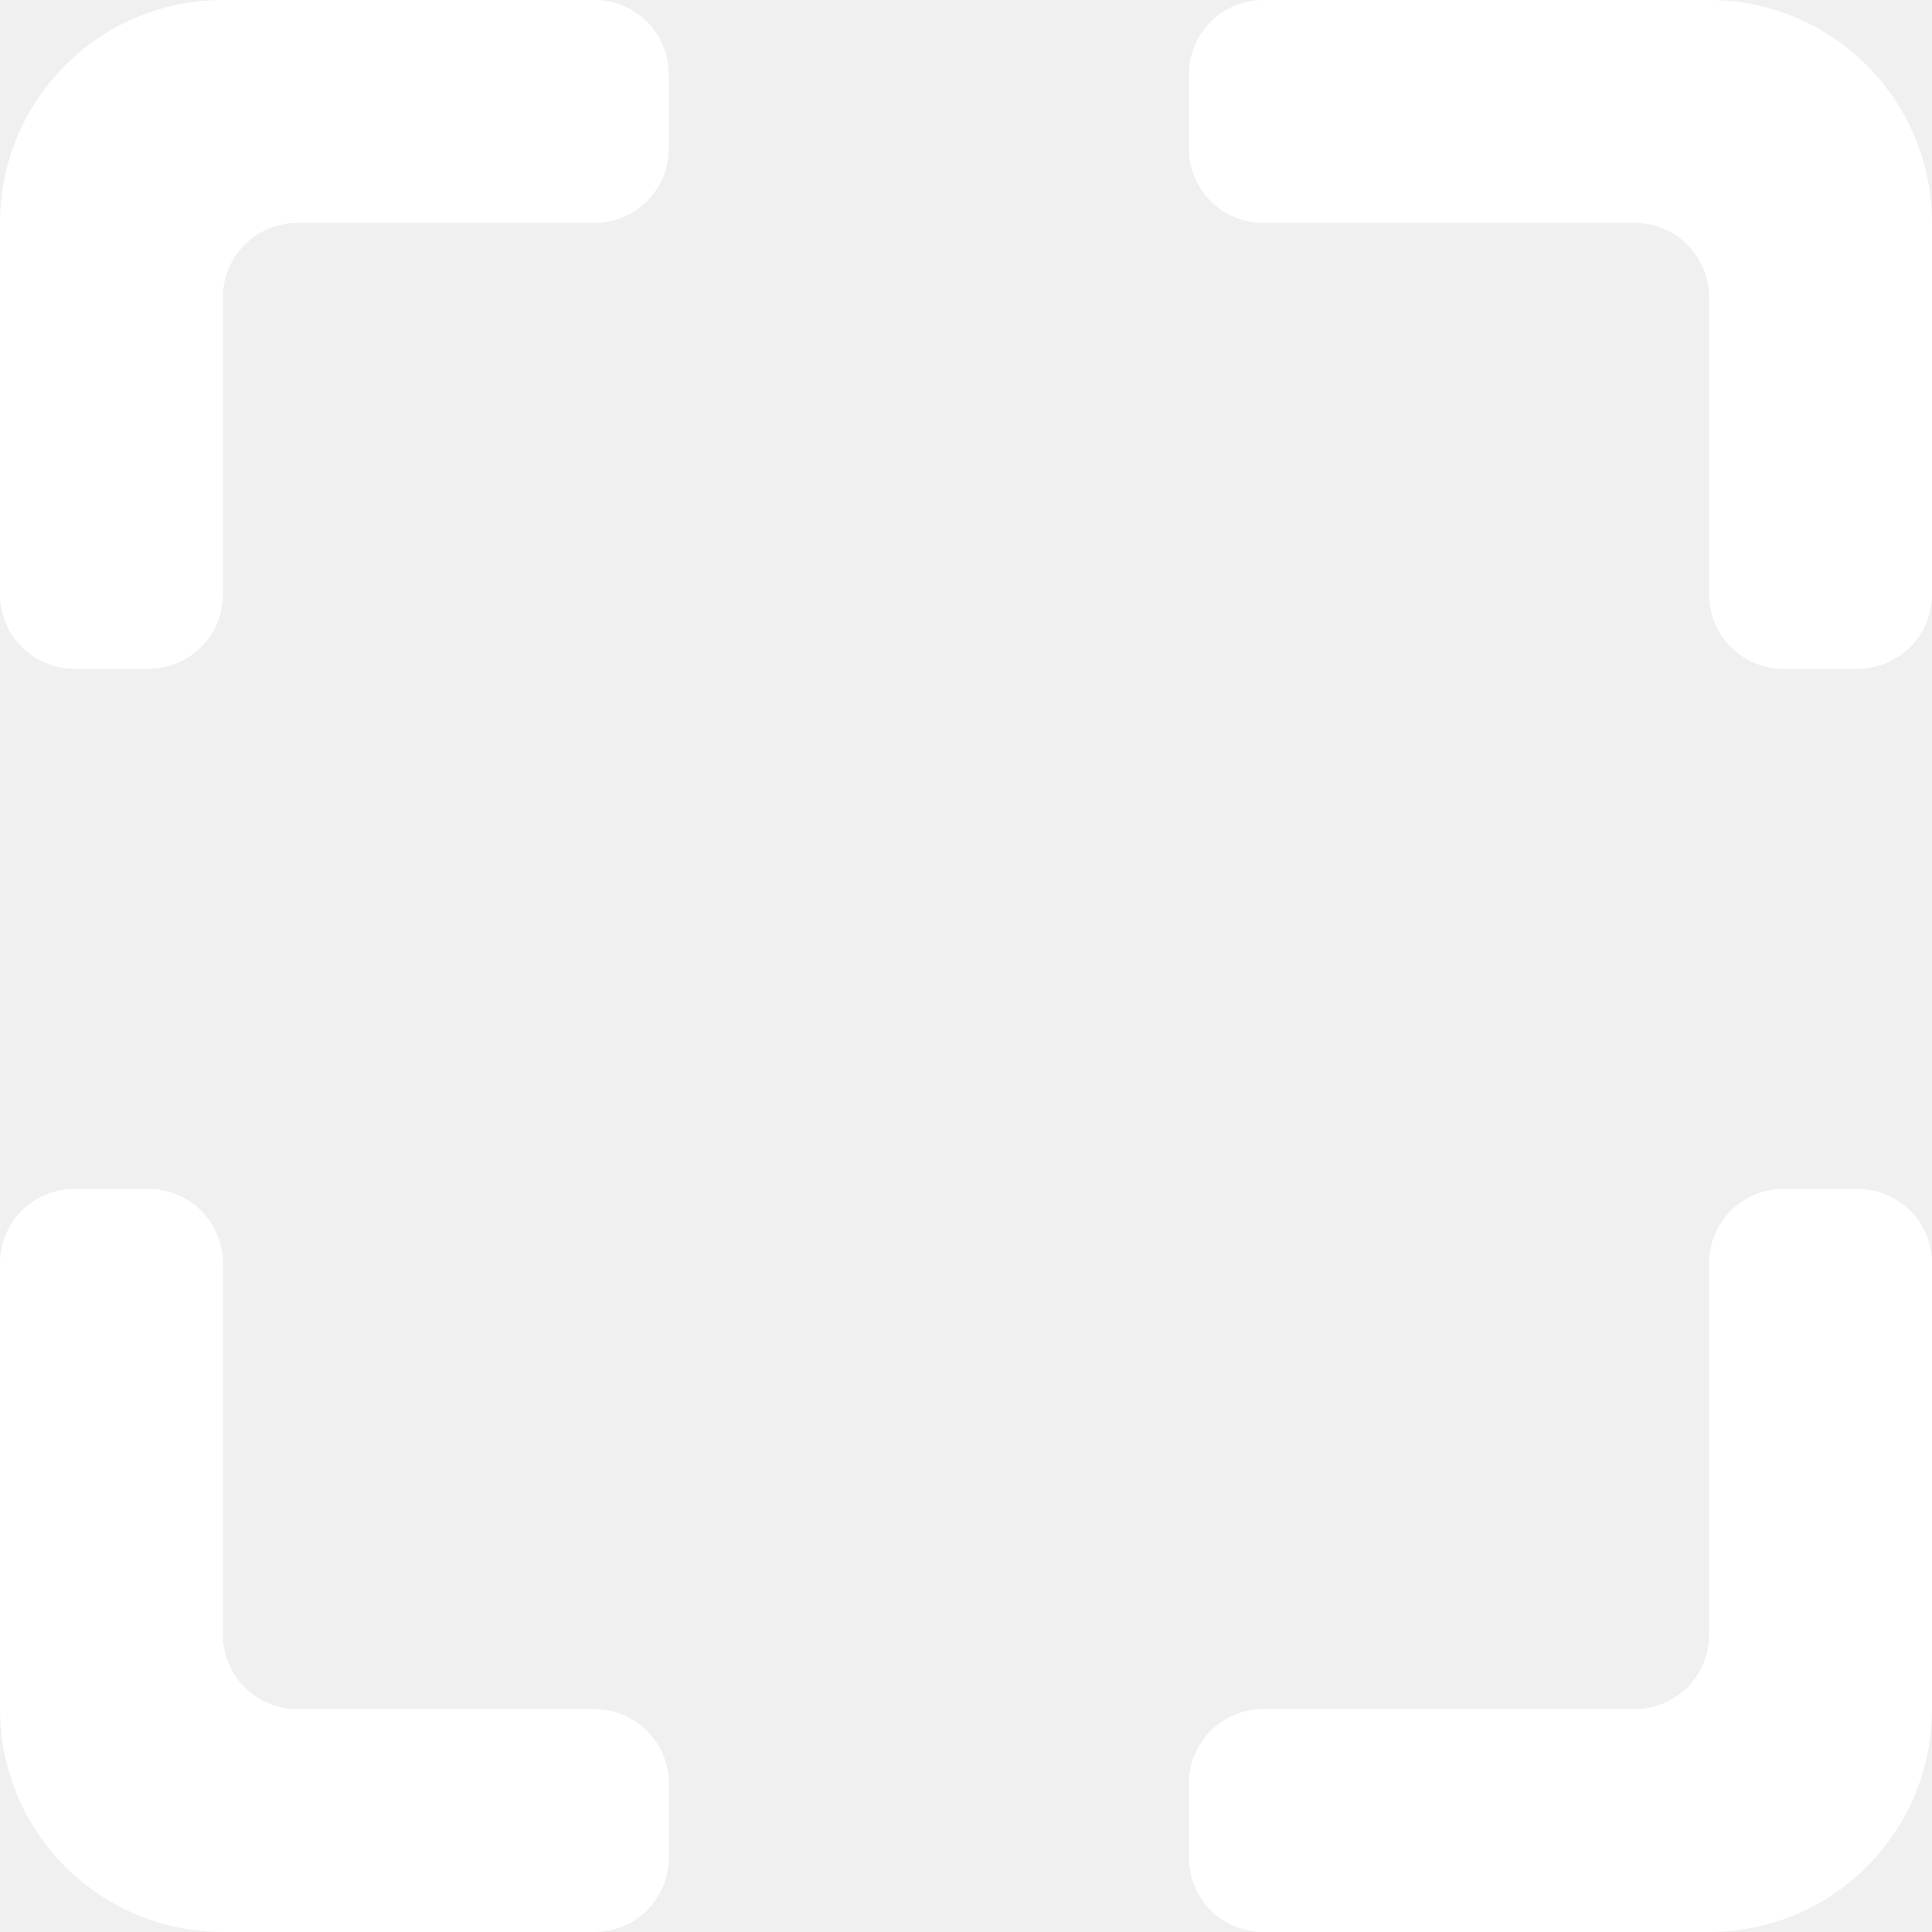
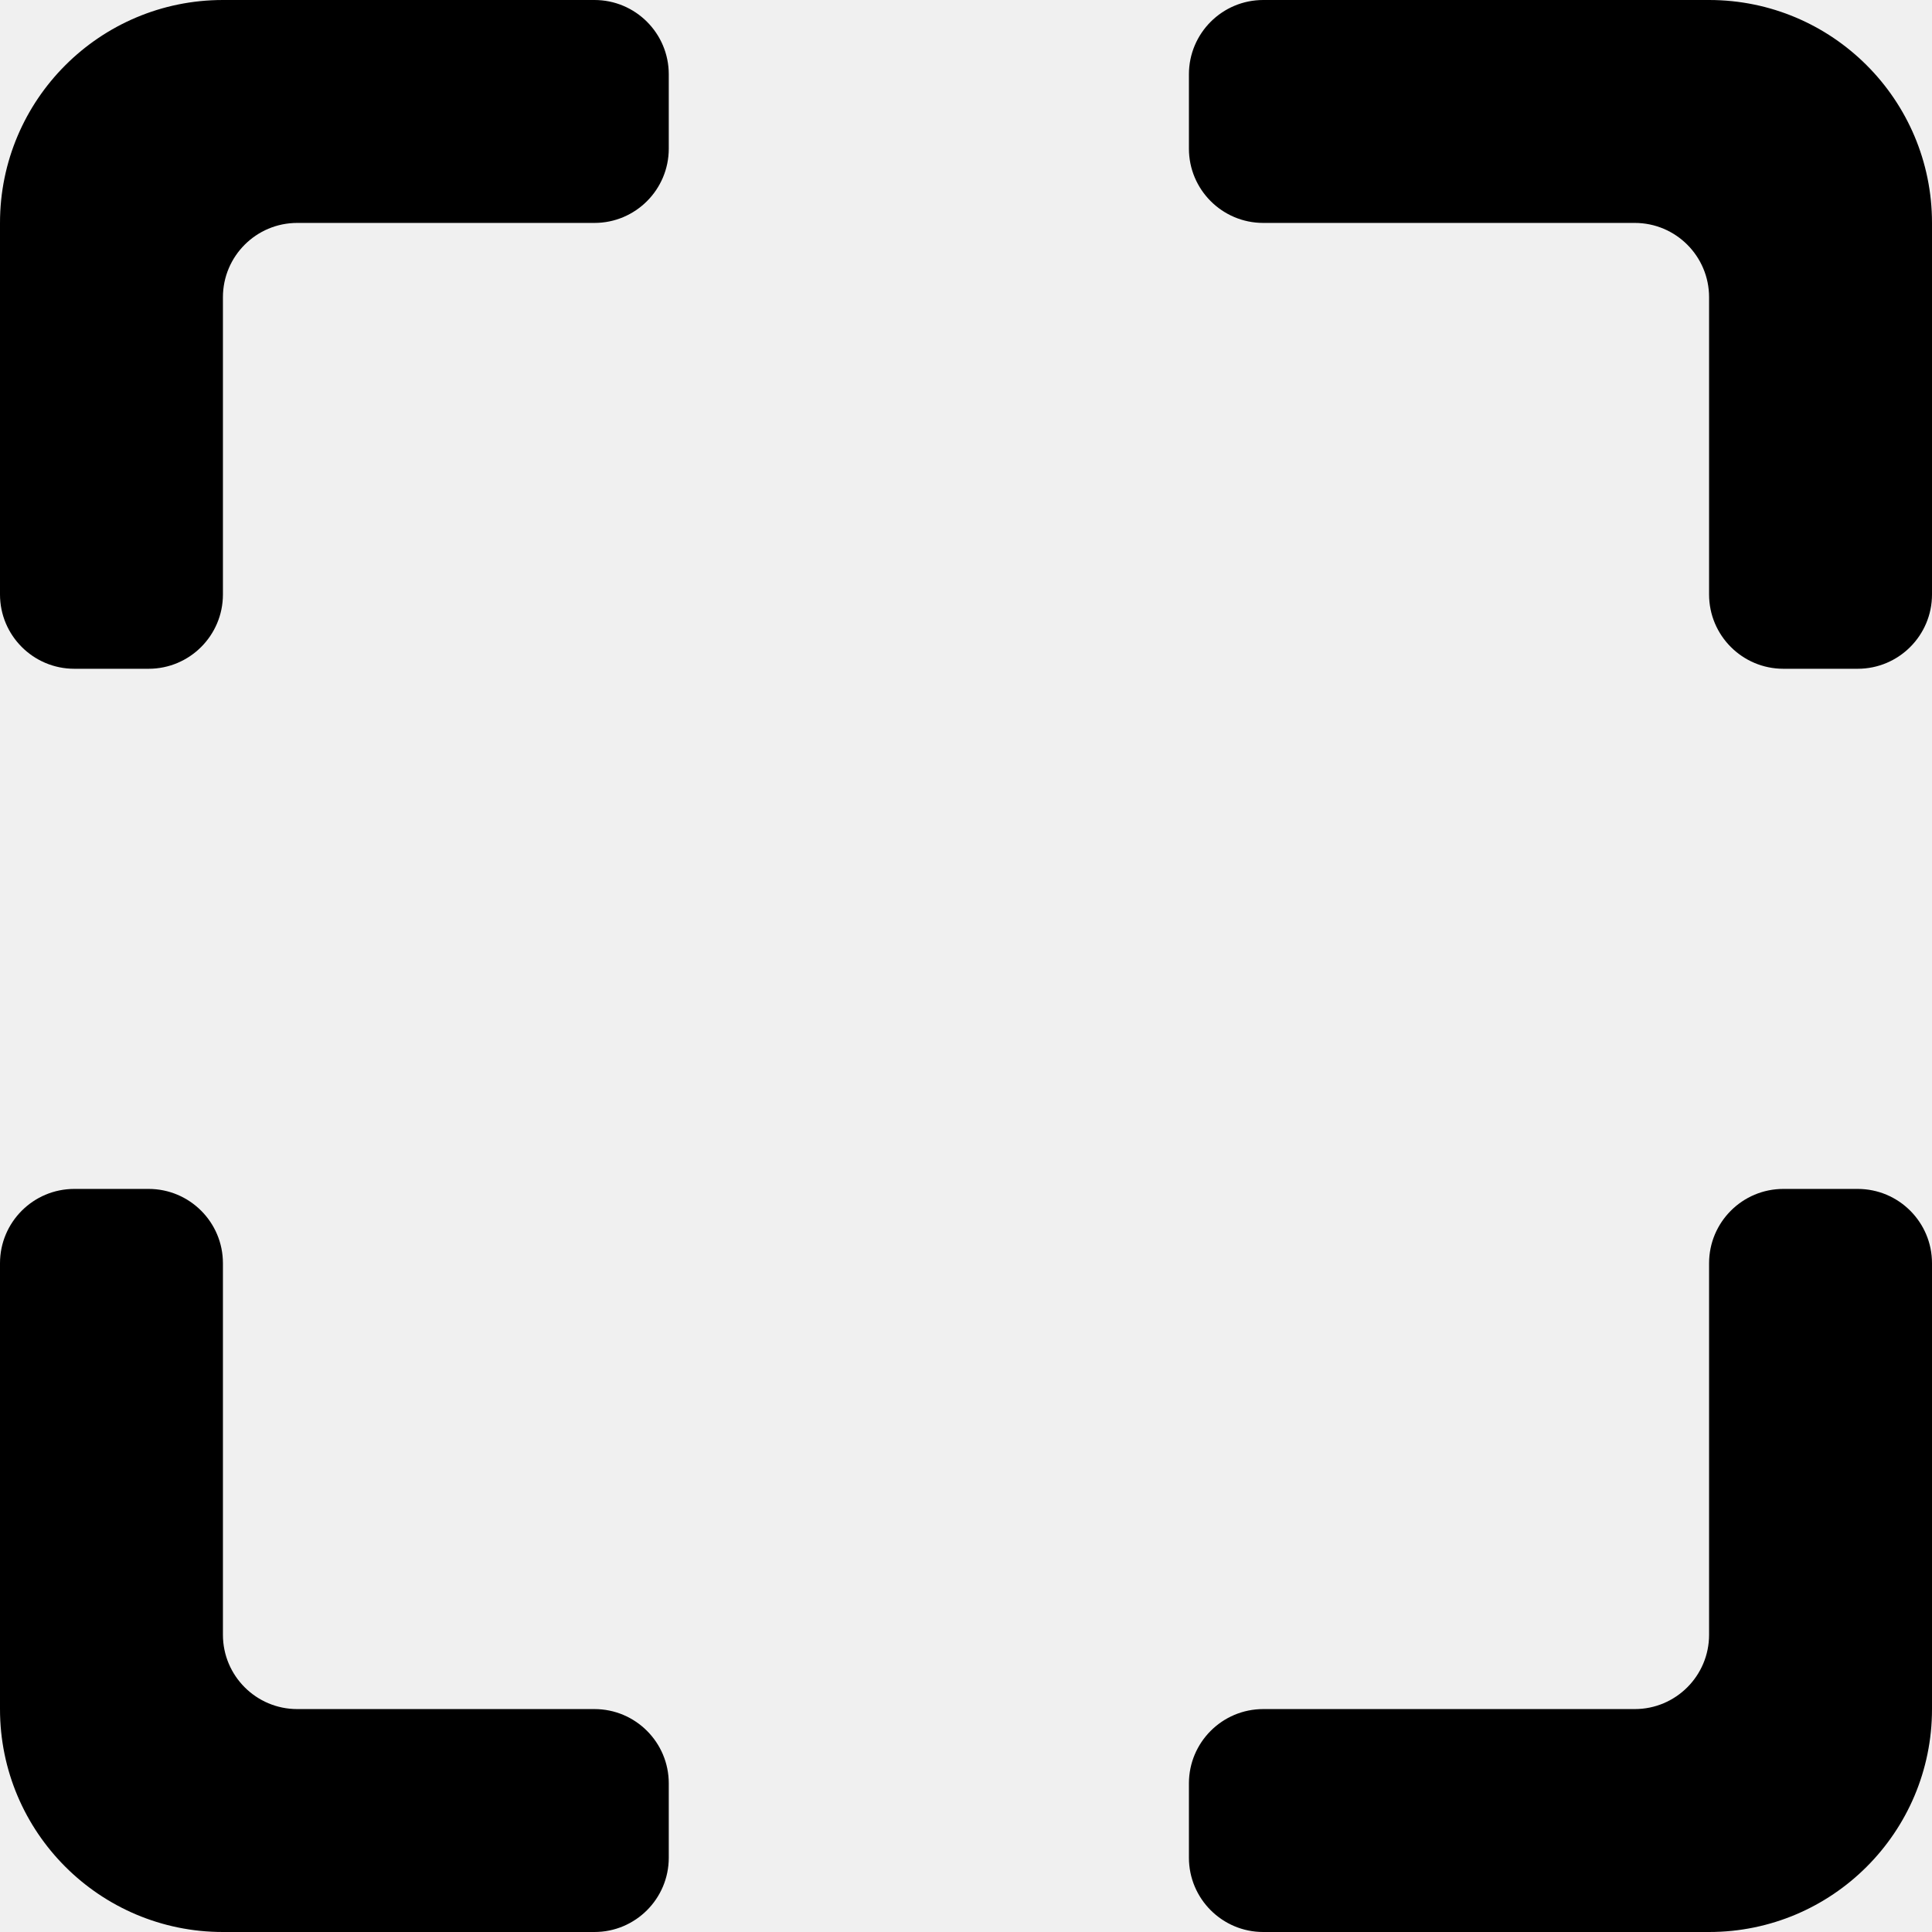
<svg xmlns="http://www.w3.org/2000/svg" width="26" height="26" viewBox="0 0 26 26" fill="none" id="svg">
-   <path fill-rule="evenodd" clip-rule="evenodd" d="M9 1C9 0.448 8.552 0 8 0H3C1.343 0 0 1.343 0 3V8C0 8.552 0.448 9 1 9H2C2.552 9 3 8.552 3 8V4C3 3.448 3.448 3 4 3H8C8.552 3 9 2.552 9 2V1ZM17 3C16.448 3 16 2.552 16 2V1C16 0.448 16.448 0 17 0H23C24.657 0 26 1.343 26 3V8C26 8.552 25.552 9 25 9H24C23.448 9 23 8.552 23 8V4C23 3.448 22.552 3 22 3H17ZM16 24C16 23.448 16.448 23 17 23H22C22.552 23 23 22.552 23 22V17C23 16.448 23.448 16 24 16H25C25.552 16 26 16.448 26 17V23C26 24.657 24.657 26 23 26H17C16.448 26 16 25.552 16 25V24ZM2 16C2.552 16 3 16.448 3 17V22C3 22.552 3.448 23 4 23H8C8.552 23 9 23.448 9 24V25C9 25.552 8.552 26 8 26H3C1.343 26 0 24.657 0 23V17C0 16.448 0.448 16 1 16H2Z" fill="white" />
+   <path fill-rule="evenodd" clip-rule="evenodd" d="M9 1C9 0.448 8.552 0 8 0H3C1.343 0 0 1.343 0 3V8C0 8.552 0.448 9 1 9H2C2.552 9 3 8.552 3 8V4C3 3.448 3.448 3 4 3H8C8.552 3 9 2.552 9 2V1ZM17 3C16.448 3 16 2.552 16 2V1C16 0.448 16.448 0 17 0H23C24.657 0 26 1.343 26 3V8C26 8.552 25.552 9 25 9H24C23.448 9 23 8.552 23 8V4C23 3.448 22.552 3 22 3H17ZM16 24C16 23.448 16.448 23 17 23H22C22.552 23 23 22.552 23 22V17C23 16.448 23.448 16 24 16H25C25.552 16 26 16.448 26 17V23C26 24.657 24.657 26 23 26H17C16.448 26 16 25.552 16 25V24ZM2 16C2.552 16 3 16.448 3 17V22C3 22.552 3.448 23 4 23H8C8.552 23 9 23.448 9 24V25C9 25.552 8.552 26 8 26H3C1.343 26 0 24.657 0 23V17C0 16.448 0.448 16 1 16H2Z" fill="currentColor" />
</svg>
